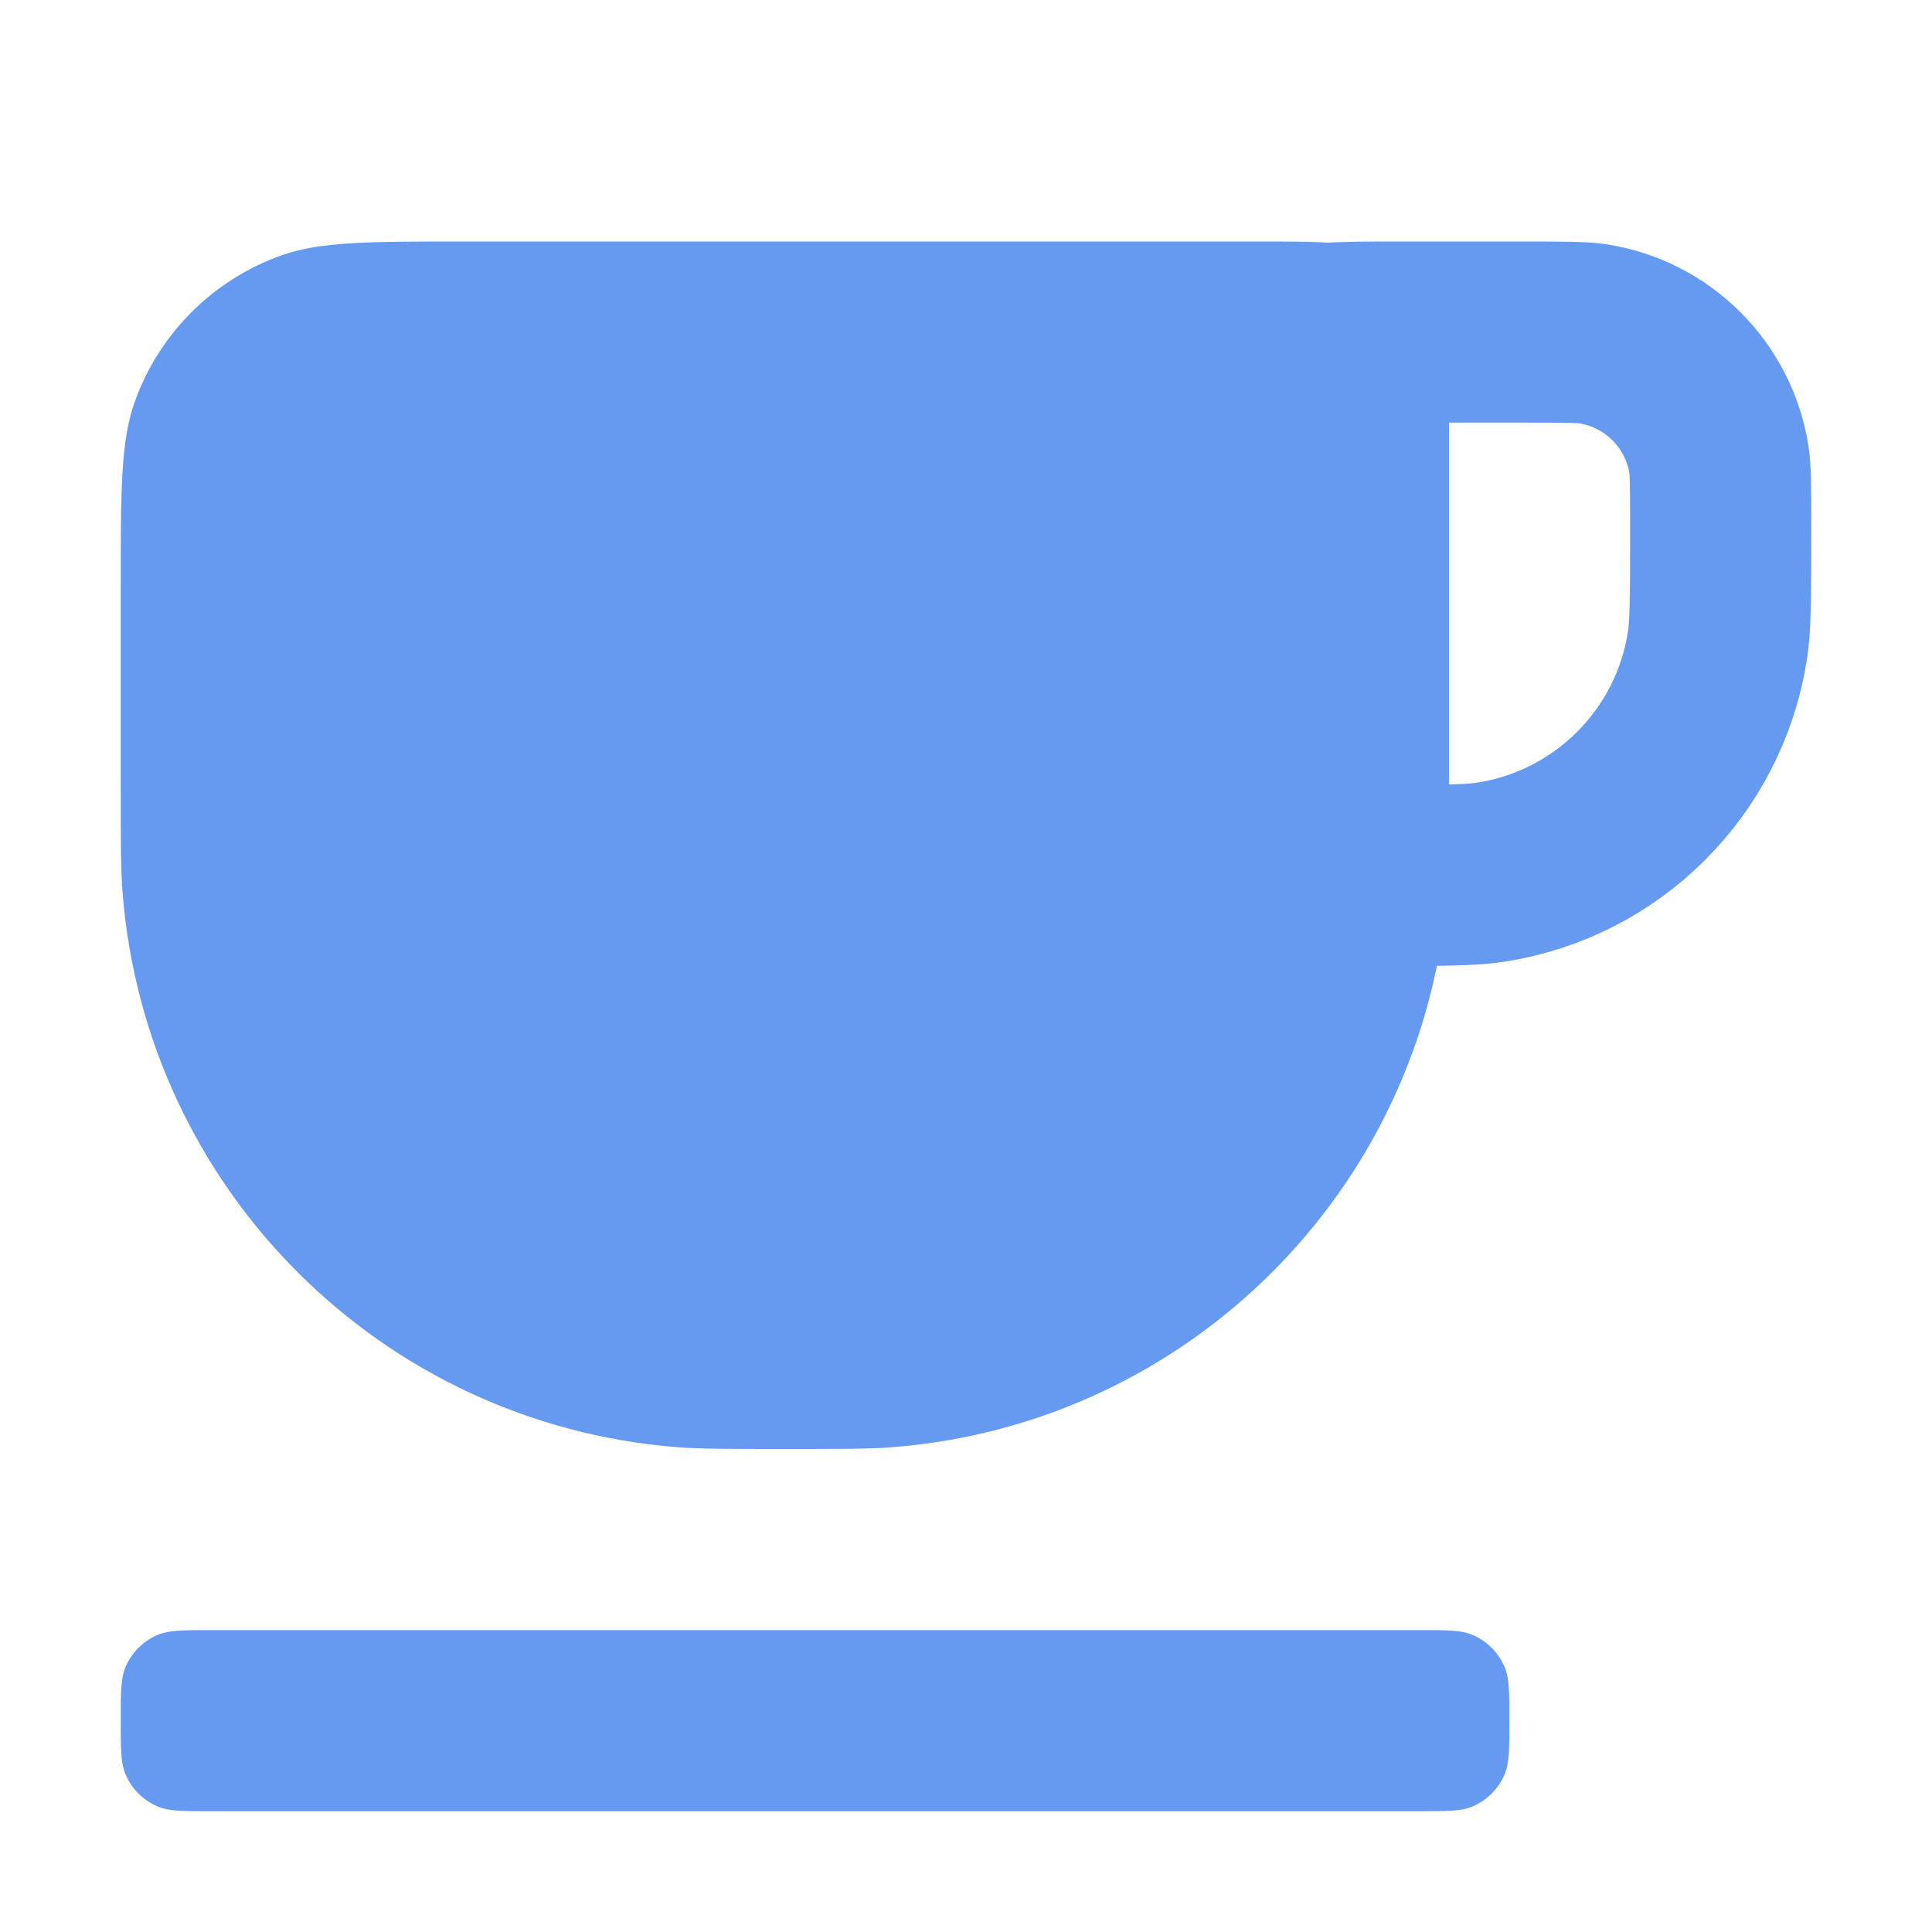
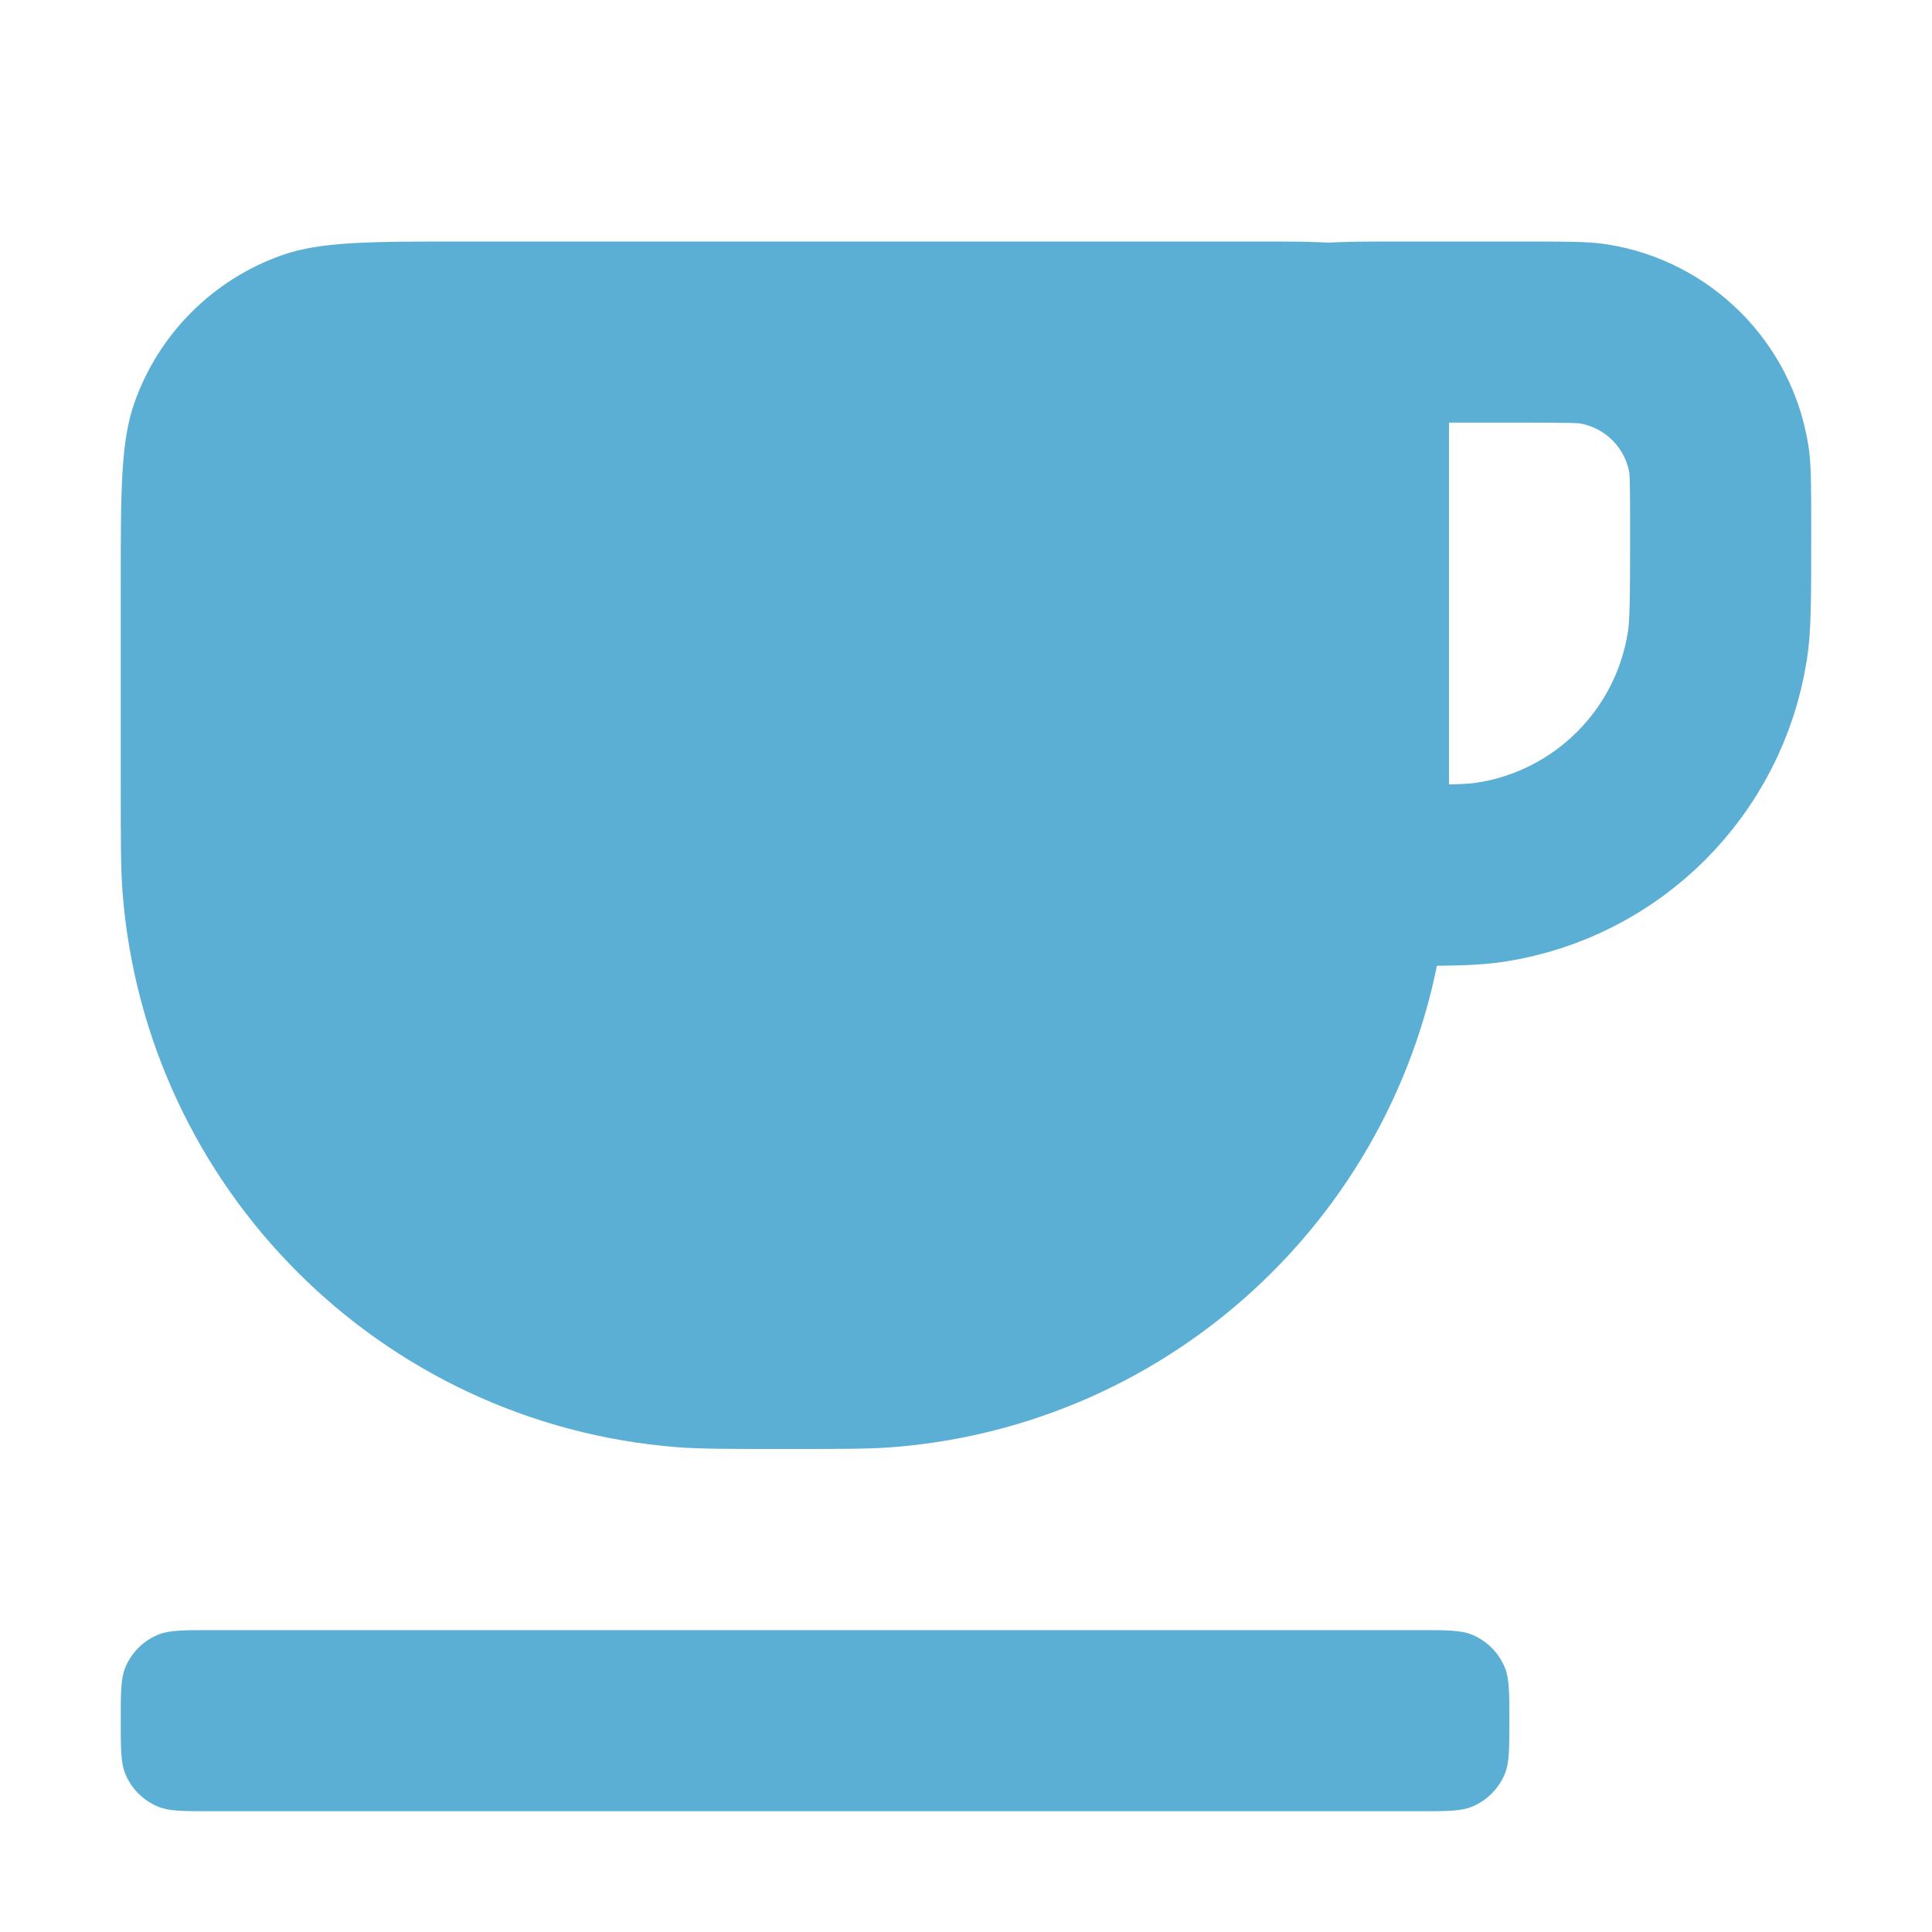
<svg xmlns="http://www.w3.org/2000/svg" width="16" height="16" viewBox="0 0 16 16" fill="none">
-   <path d="M11.6 2.75H12.6C13 2.75 13.113 2.752 13.195 2.765C13.73 2.85 14.15 3.27 14.235 3.804C14.248 3.887 14.25 4 14.25 4.4C14.25 4.986 14.248 5.192 14.222 5.352C14.07 6.315 13.315 7.07 12.352 7.222C12.192 7.248 11.986 7.25 11.4 7.25H11.25C11.129 7.25 11.057 7.25 11.002 7.248C10.968 7.247 10.953 7.245 10.949 7.245C10.852 7.225 10.775 7.148 10.755 7.051C10.755 7.047 10.753 7.032 10.752 6.998C10.75 6.943 10.75 6.871 10.75 6.75V3.6C10.75 3.308 10.751 3.133 10.761 3.004C10.768 2.925 10.776 2.892 10.779 2.883C10.802 2.839 10.839 2.802 10.883 2.779C10.892 2.776 10.925 2.768 11.004 2.761C11.133 2.751 11.308 2.75 11.6 2.75ZM10.78 2.881C10.78 2.881 10.78 2.881 10.779 2.882L10.78 2.881ZM10.881 2.78C10.881 2.78 10.881 2.78 10.882 2.779L10.881 2.78Z" stroke="#669AF1" stroke-width="1.5" />
-   <path d="M1 6.5V4.857C1 4.059 1 3.66 1.112 3.339C1.313 2.765 1.765 2.313 2.339 2.112C2.66 2 3.059 2 3.857 2H10.4C10.96 2 11.24 2 11.454 2.109C11.642 2.205 11.795 2.358 11.891 2.546C12 2.76 12 3.04 12 3.6V6.5C12 6.964 12 7.196 11.985 7.392C11.792 9.844 9.844 11.792 7.392 11.985C7.196 12 6.964 12 6.5 12C6.036 12 5.804 12 5.608 11.985C3.156 11.792 1.208 9.844 1.015 7.392C1 7.196 1 6.964 1 6.5Z" fill="#669AF1" />
-   <path d="M11.75 15H1.75C1.517 15 1.401 15 1.309 14.962C1.186 14.911 1.089 14.814 1.038 14.691C1 14.6 1 14.483 1 14.25C1 14.017 1 13.9 1.038 13.809C1.089 13.686 1.186 13.589 1.309 13.538C1.401 13.5 1.517 13.5 1.75 13.5H11.75C11.983 13.5 12.1 13.5 12.191 13.538C12.314 13.589 12.411 13.686 12.462 13.809C12.5 13.9 12.5 14.017 12.5 14.25C12.5 14.483 12.5 14.6 12.462 14.691C12.411 14.814 12.314 14.911 12.191 14.962C12.1 15 11.983 15 11.75 15Z" fill="#669AF1" />
+   <path d="M11.6 2.75H12.6C13 2.75 13.113 2.752 13.195 2.765C13.73 2.85 14.15 3.27 14.235 3.804C14.248 3.887 14.25 4 14.25 4.4C14.25 4.986 14.248 5.192 14.222 5.352C14.07 6.315 13.315 7.07 12.352 7.222C12.192 7.248 11.986 7.25 11.4 7.25H11.25C11.129 7.25 11.057 7.25 11.002 7.248C10.968 7.247 10.953 7.245 10.949 7.245C10.852 7.225 10.775 7.148 10.755 7.051C10.755 7.047 10.753 7.032 10.752 6.998C10.75 6.943 10.75 6.871 10.75 6.75V3.6C10.75 3.308 10.751 3.133 10.761 3.004C10.768 2.925 10.776 2.892 10.779 2.883C10.802 2.839 10.839 2.802 10.883 2.779C10.892 2.776 10.925 2.768 11.004 2.761C11.133 2.751 11.308 2.75 11.6 2.75ZM10.78 2.881C10.78 2.881 10.78 2.881 10.779 2.882L10.78 2.881ZM10.881 2.78C10.881 2.78 10.881 2.78 10.882 2.779L10.881 2.78Z" stroke="#5BAFD4" stroke-width="1.5" />
+   <path d="M1 6.5V4.857C1 4.059 1 3.66 1.112 3.339C1.313 2.765 1.765 2.313 2.339 2.112C2.66 2 3.059 2 3.857 2H10.4C10.96 2 11.24 2 11.454 2.109C11.642 2.205 11.795 2.358 11.891 2.546C12 2.76 12 3.04 12 3.6V6.5C12 6.964 12 7.196 11.985 7.392C11.792 9.844 9.844 11.792 7.392 11.985C7.196 12 6.964 12 6.5 12C6.036 12 5.804 12 5.608 11.985C3.156 11.792 1.208 9.844 1.015 7.392C1 7.196 1 6.964 1 6.5Z" fill="#5BAFD4" />
+   <path d="M11.75 15H1.75C1.517 15 1.401 15 1.309 14.962C1.186 14.911 1.089 14.814 1.038 14.691C1 14.6 1 14.483 1 14.25C1 14.017 1 13.9 1.038 13.809C1.089 13.686 1.186 13.589 1.309 13.538C1.401 13.5 1.517 13.5 1.75 13.5H11.75C11.983 13.5 12.1 13.5 12.191 13.538C12.314 13.589 12.411 13.686 12.462 13.809C12.5 13.9 12.5 14.017 12.5 14.25C12.5 14.483 12.5 14.6 12.462 14.691C12.411 14.814 12.314 14.911 12.191 14.962C12.1 15 11.983 15 11.75 15Z" fill="#5BAFD4" />
</svg>
